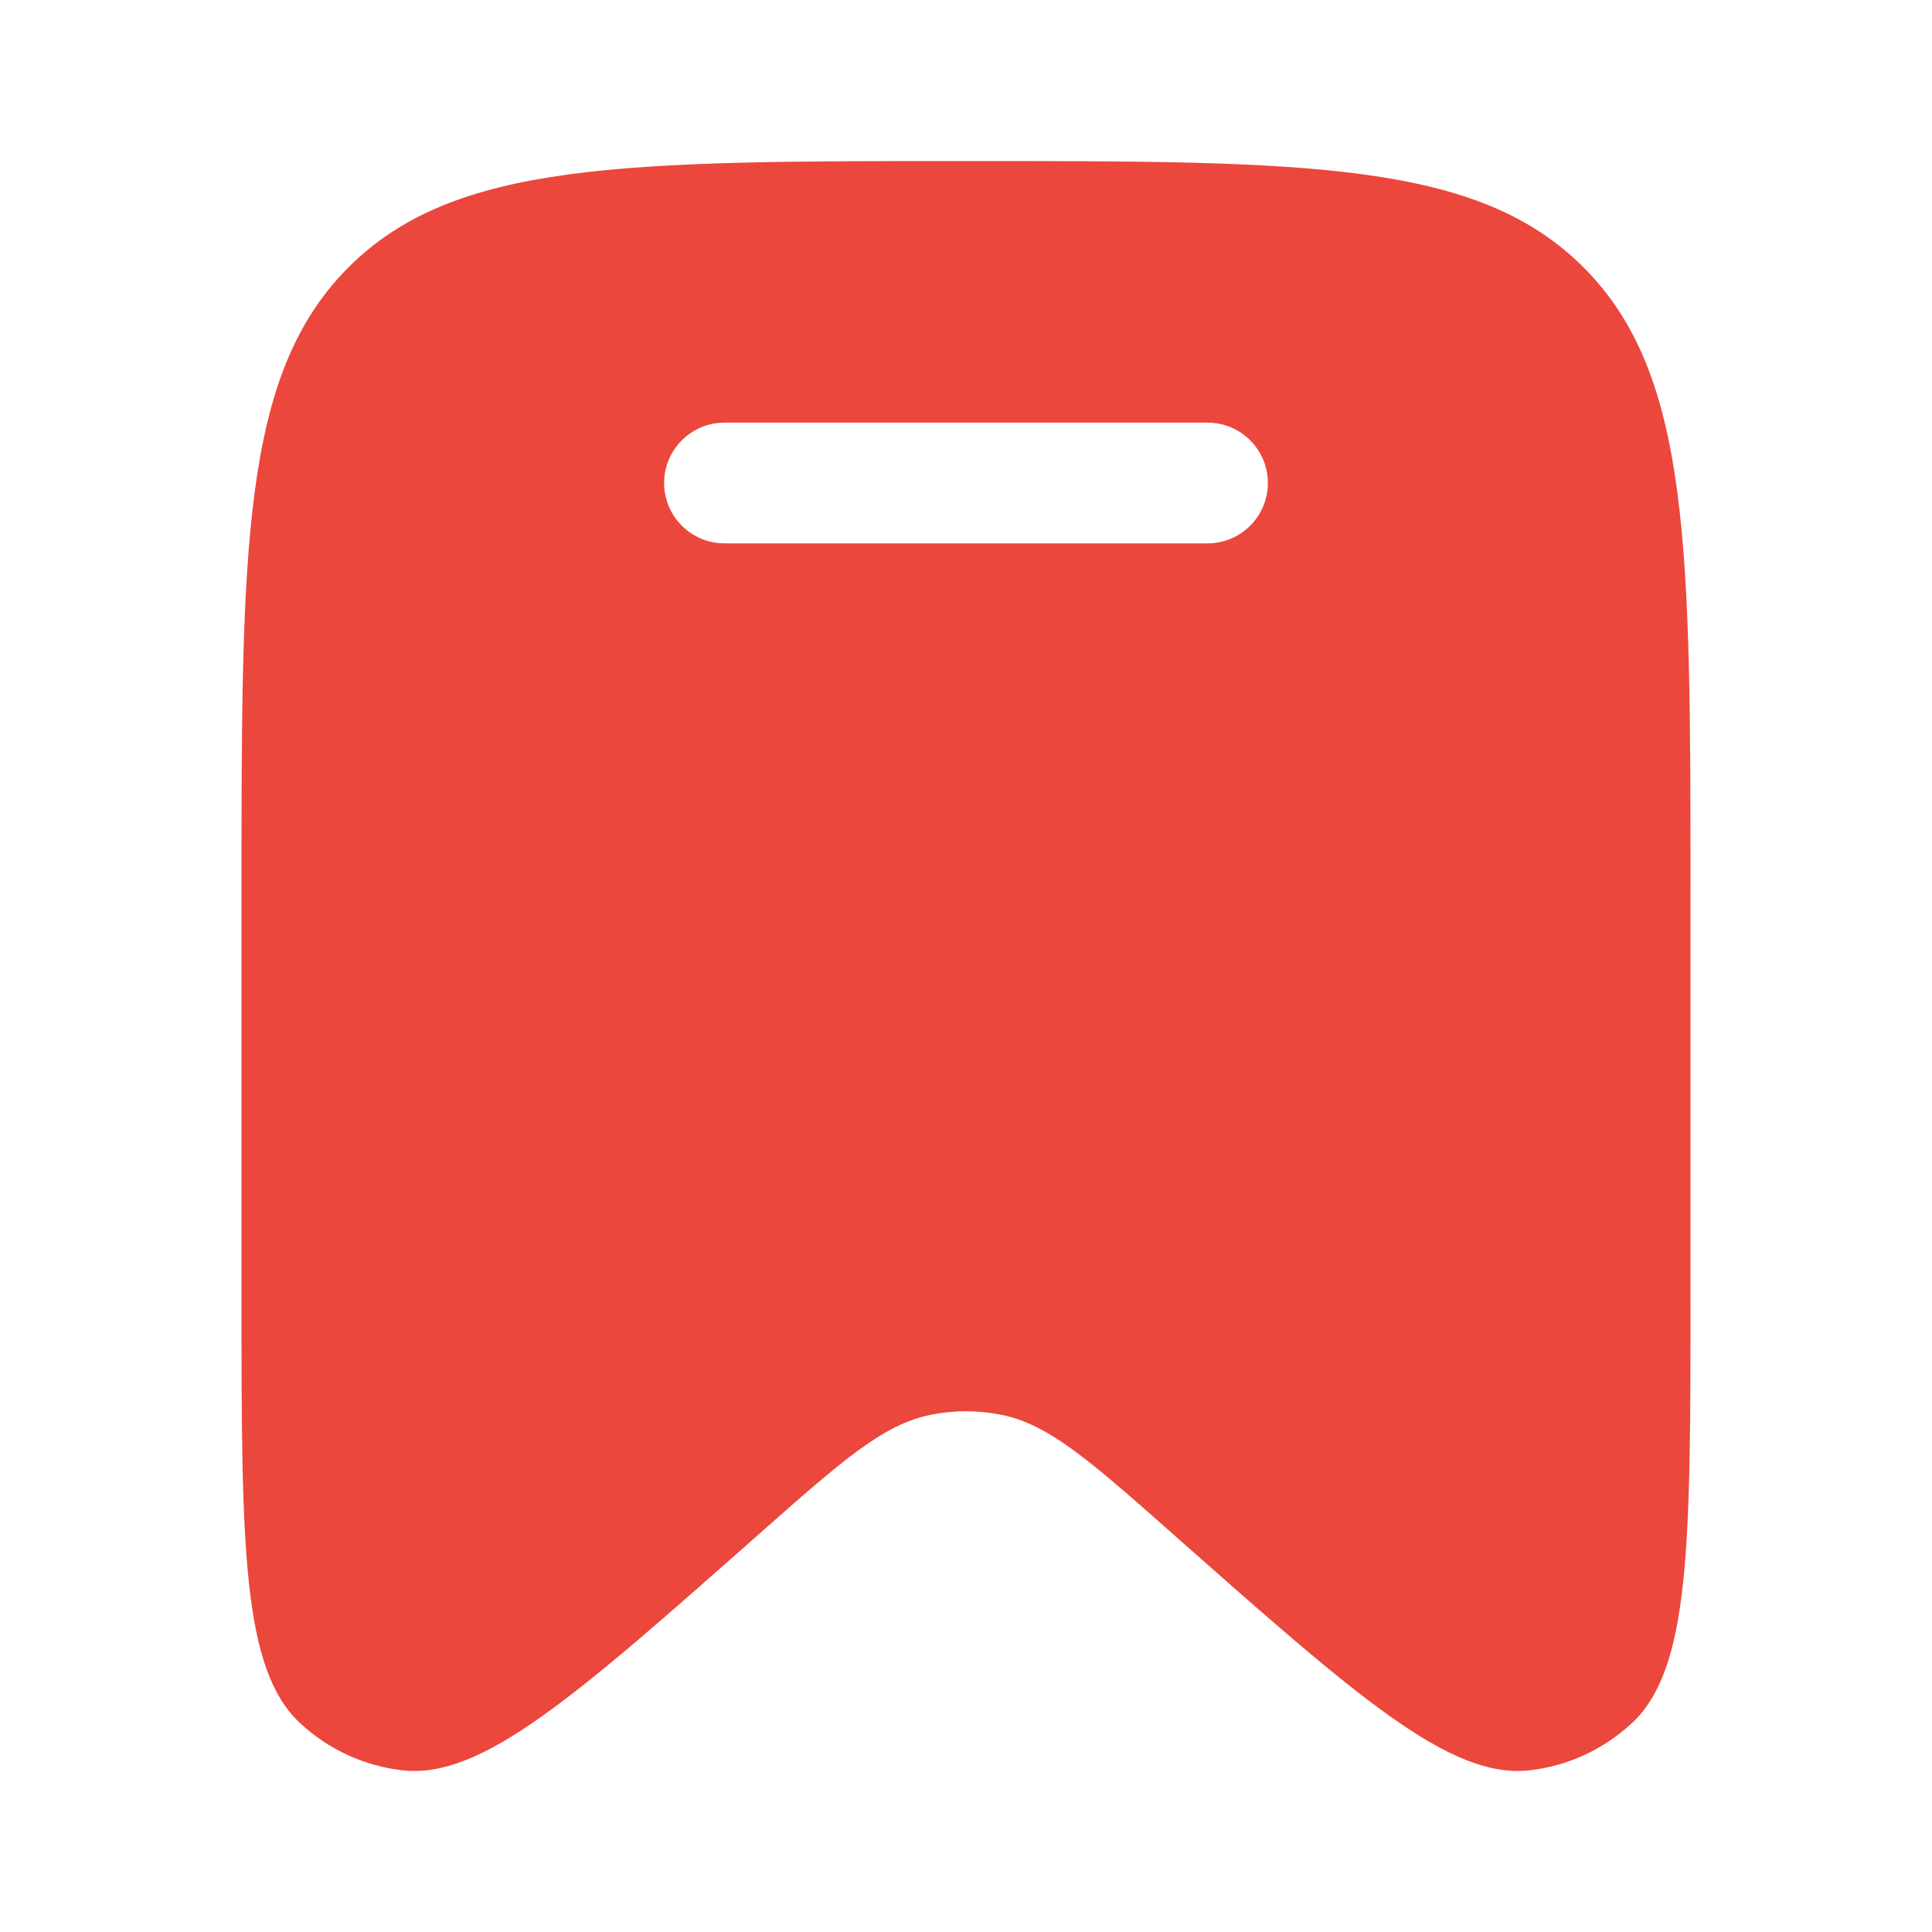
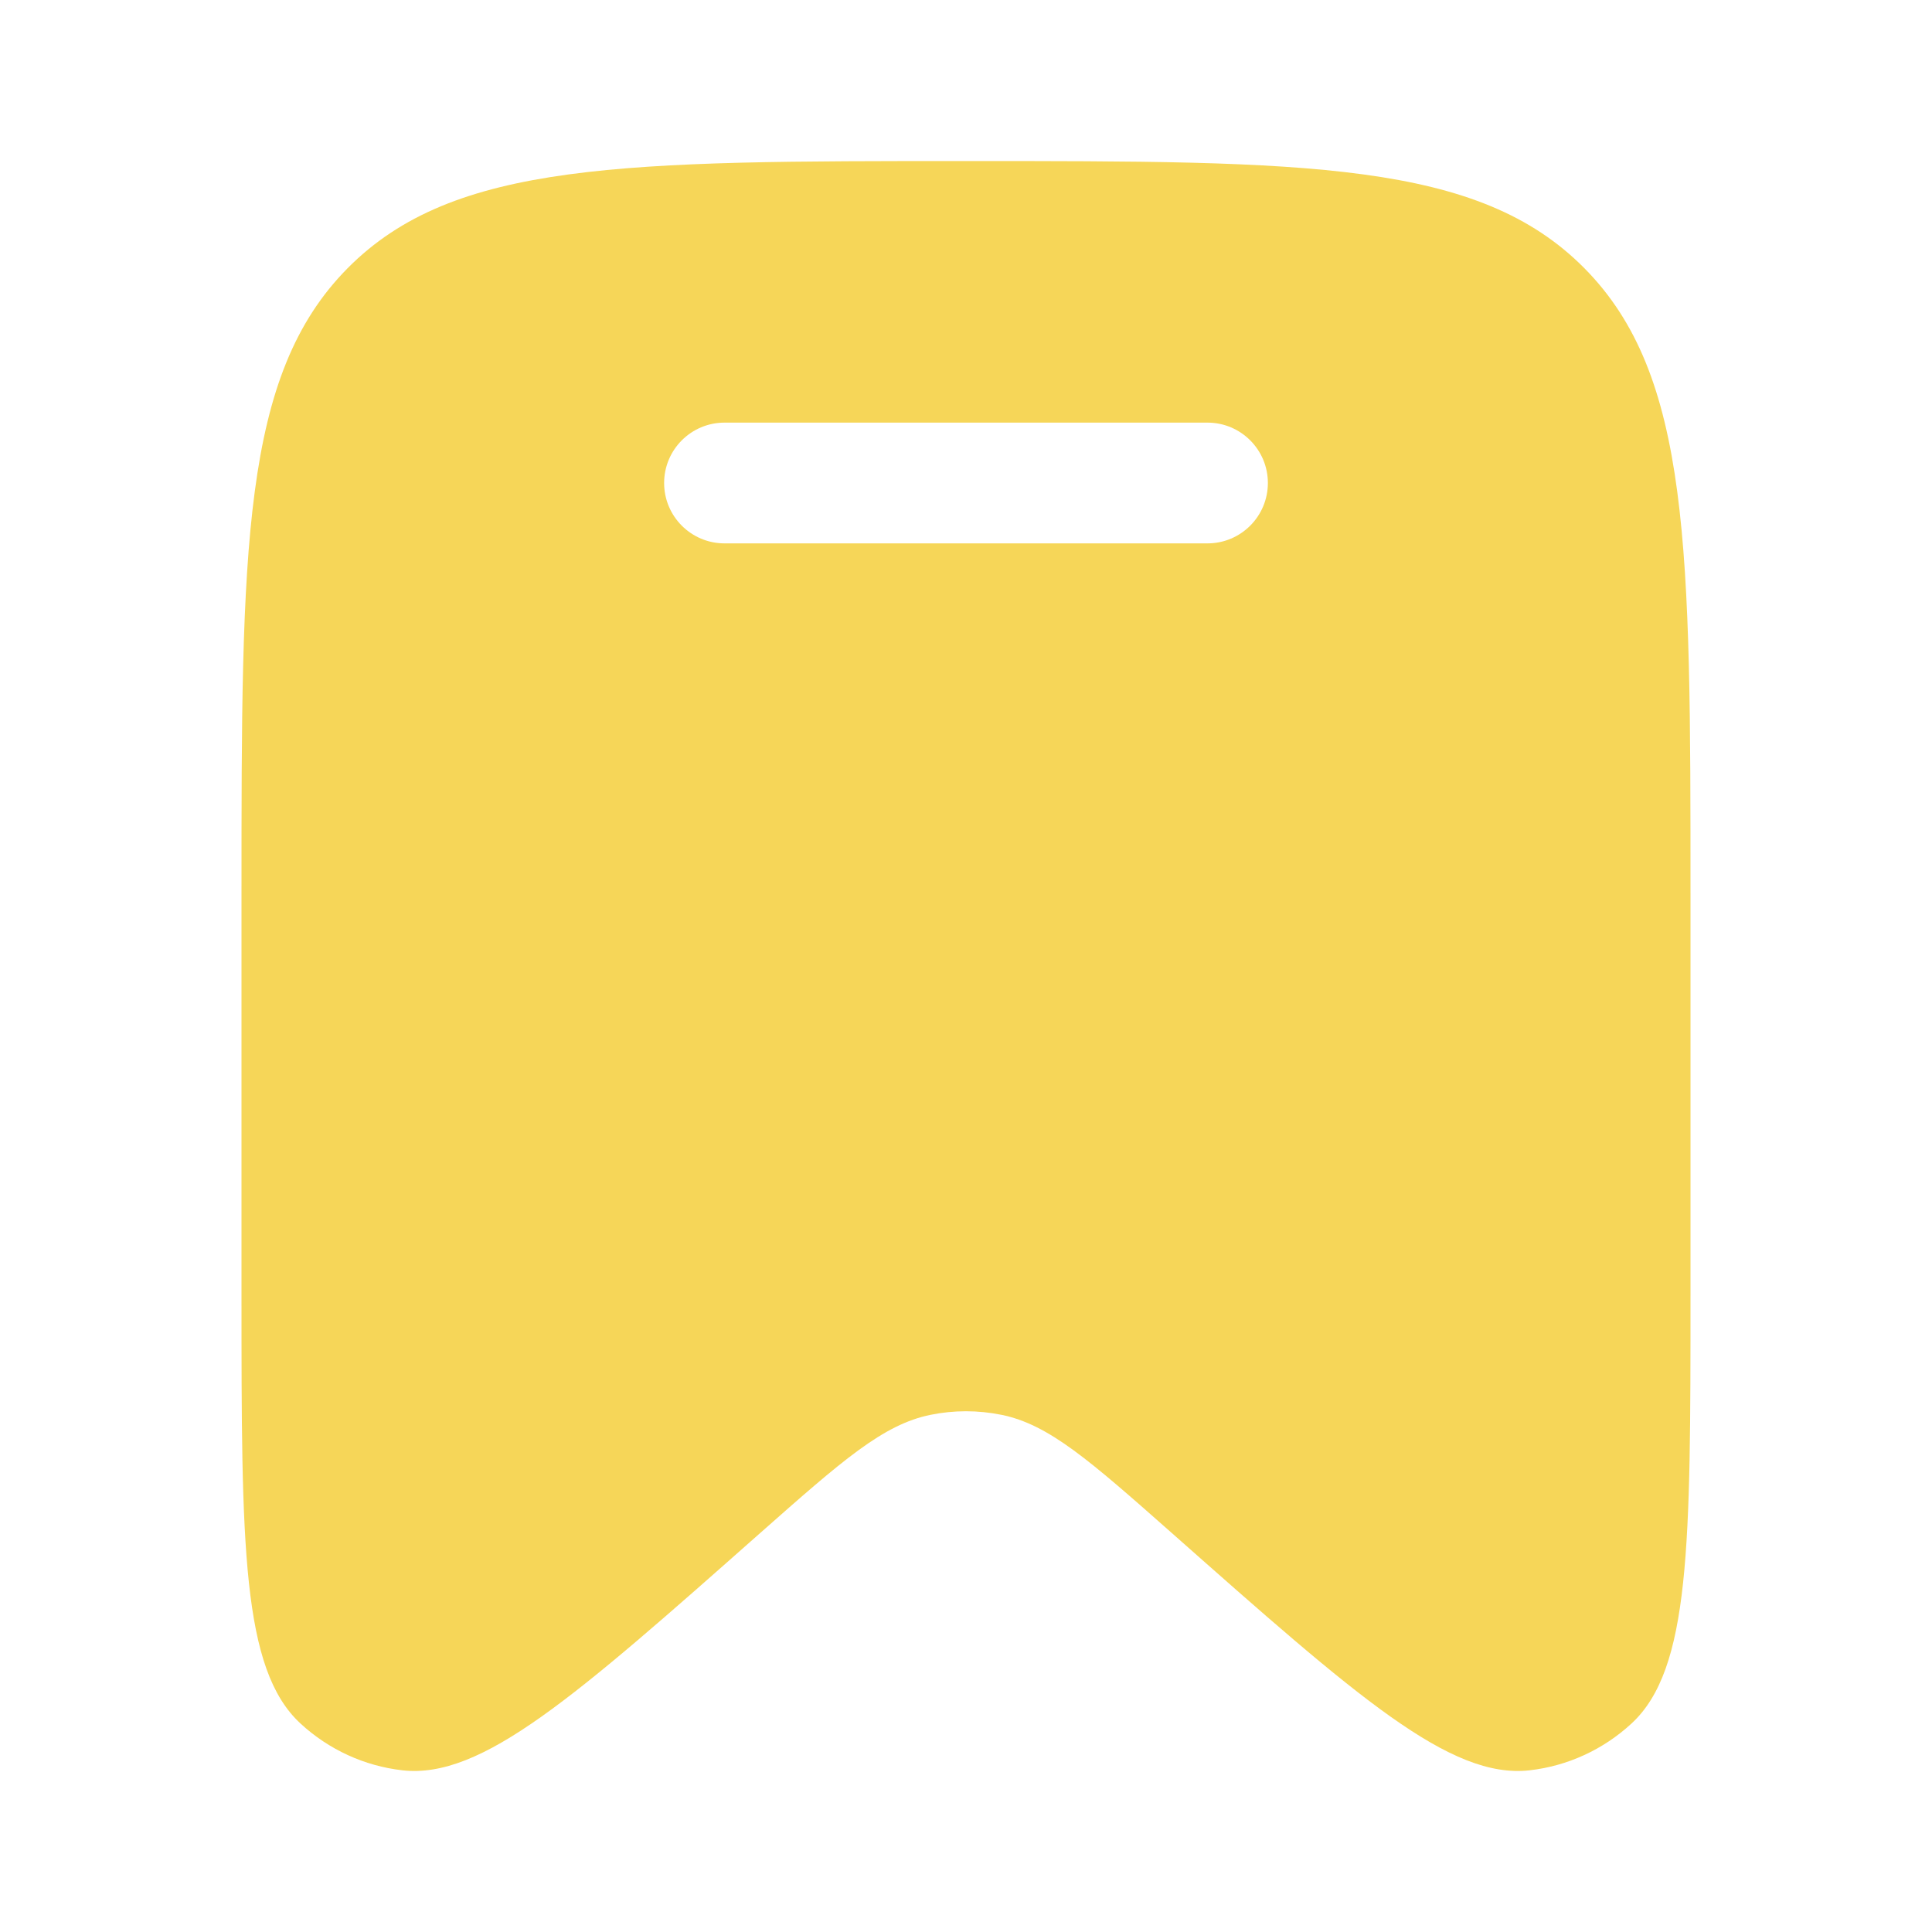
<svg xmlns="http://www.w3.org/2000/svg" width="20" height="20" viewBox="0 0 20 20" fill="none">
-   <path fill-rule="evenodd" clip-rule="evenodd" d="M17.5 9.248V13.409C17.5 15.989 17.5 17.28 16.888 17.843C16.596 18.112 16.228 18.281 15.836 18.326C15.013 18.42 14.053 17.571 12.132 15.871C11.282 15.12 10.858 14.745 10.366 14.646C10.124 14.597 9.875 14.597 9.634 14.646C9.142 14.745 8.718 15.12 7.868 15.871C5.947 17.571 4.987 18.42 4.164 18.326C3.772 18.281 3.404 18.112 3.112 17.843C2.5 17.28 2.5 15.989 2.5 13.409V9.248C2.5 5.674 2.5 3.887 3.598 2.777C4.697 1.667 6.464 1.667 10 1.667C13.536 1.667 15.303 1.667 16.402 2.777C17.5 3.887 17.5 5.674 17.5 9.248ZM6.875 5C6.875 4.655 7.155 4.375 7.5 4.375H12.5C12.845 4.375 13.125 4.655 13.125 5C13.125 5.345 12.845 5.625 12.5 5.625H7.5C7.155 5.625 6.875 5.345 6.875 5Z" fill="#EB473D" />
+   <path fill-rule="evenodd" clip-rule="evenodd" d="M17.5 9.248V13.409C17.5 15.989 17.5 17.28 16.888 17.843C16.596 18.112 16.228 18.281 15.836 18.326C15.013 18.42 14.053 17.571 12.132 15.871C11.282 15.12 10.858 14.745 10.366 14.646C10.124 14.597 9.875 14.597 9.634 14.646C9.142 14.745 8.718 15.12 7.868 15.871C5.947 17.571 4.987 18.42 4.164 18.326C3.772 18.281 3.404 18.112 3.112 17.843C2.5 17.28 2.5 15.989 2.5 13.409V9.248C2.5 5.674 2.5 3.887 3.598 2.777C4.697 1.667 6.464 1.667 10 1.667C13.536 1.667 15.303 1.667 16.402 2.777C17.5 3.887 17.5 5.674 17.5 9.248ZM6.875 5C6.875 4.655 7.155 4.375 7.5 4.375H12.5C12.845 4.375 13.125 4.655 13.125 5C13.125 5.345 12.845 5.625 12.5 5.625H7.5C7.155 5.625 6.875 5.345 6.875 5Z" fill="#F6D658" />
</svg>
